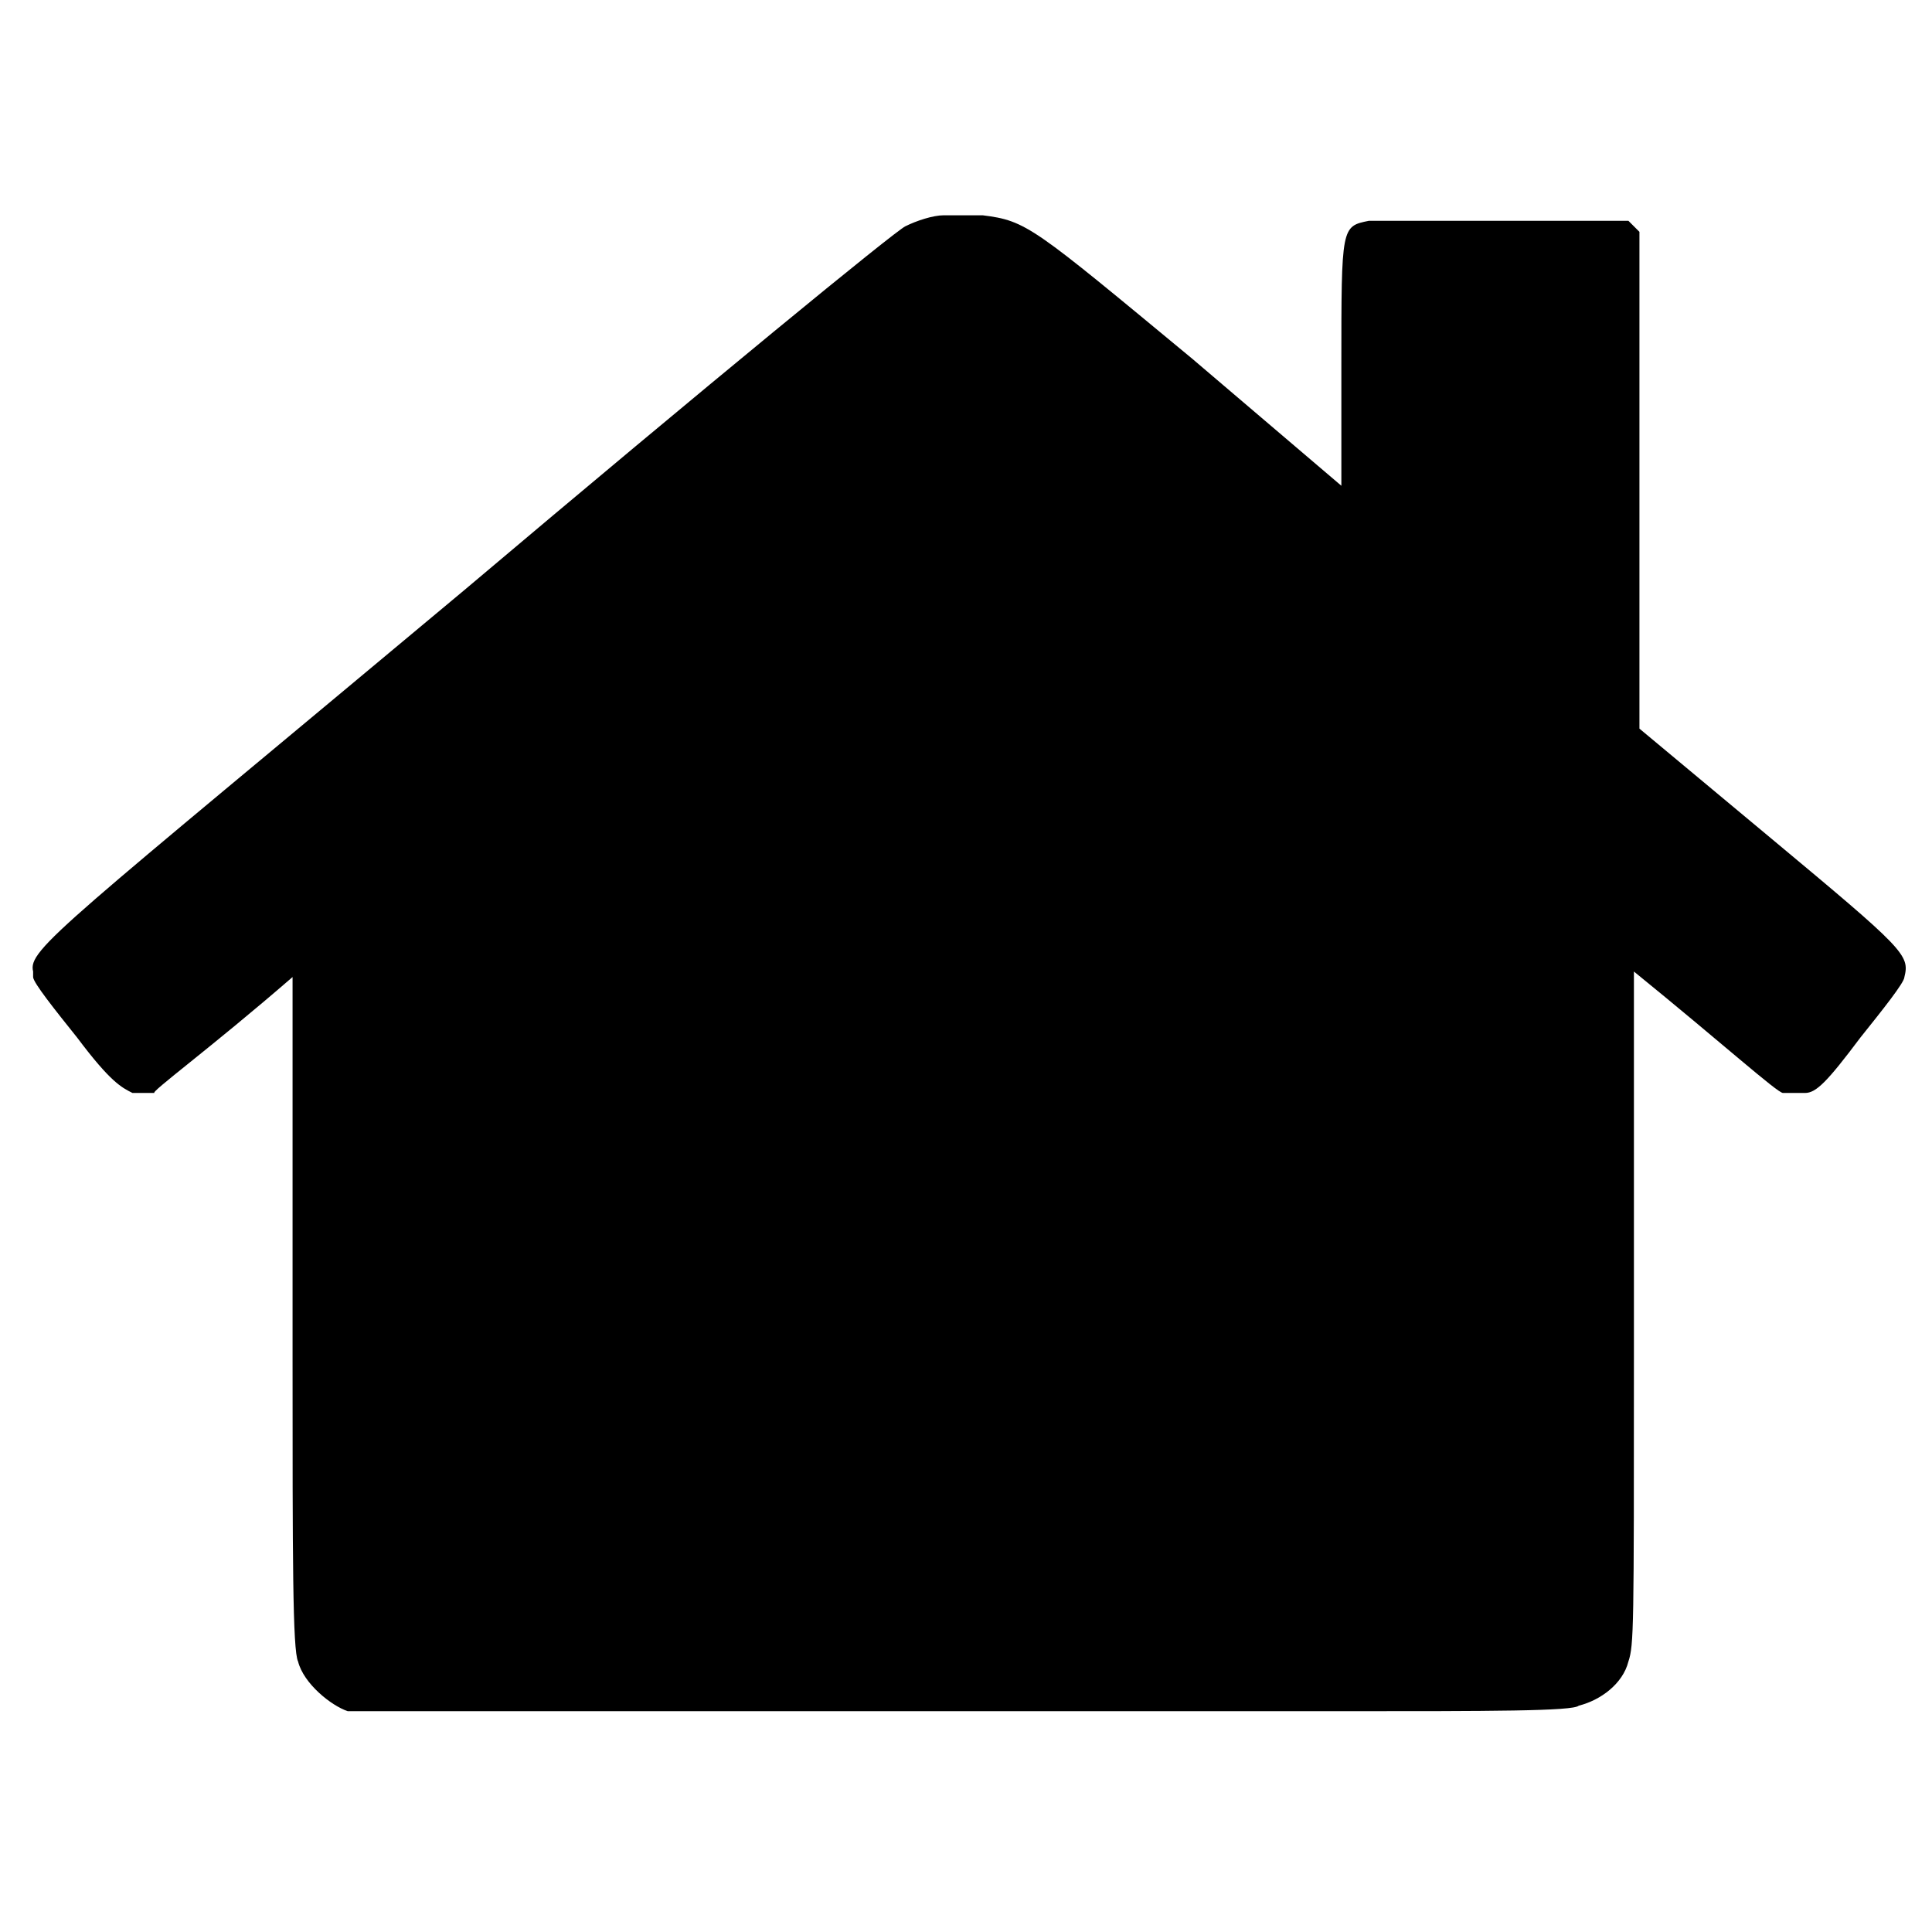
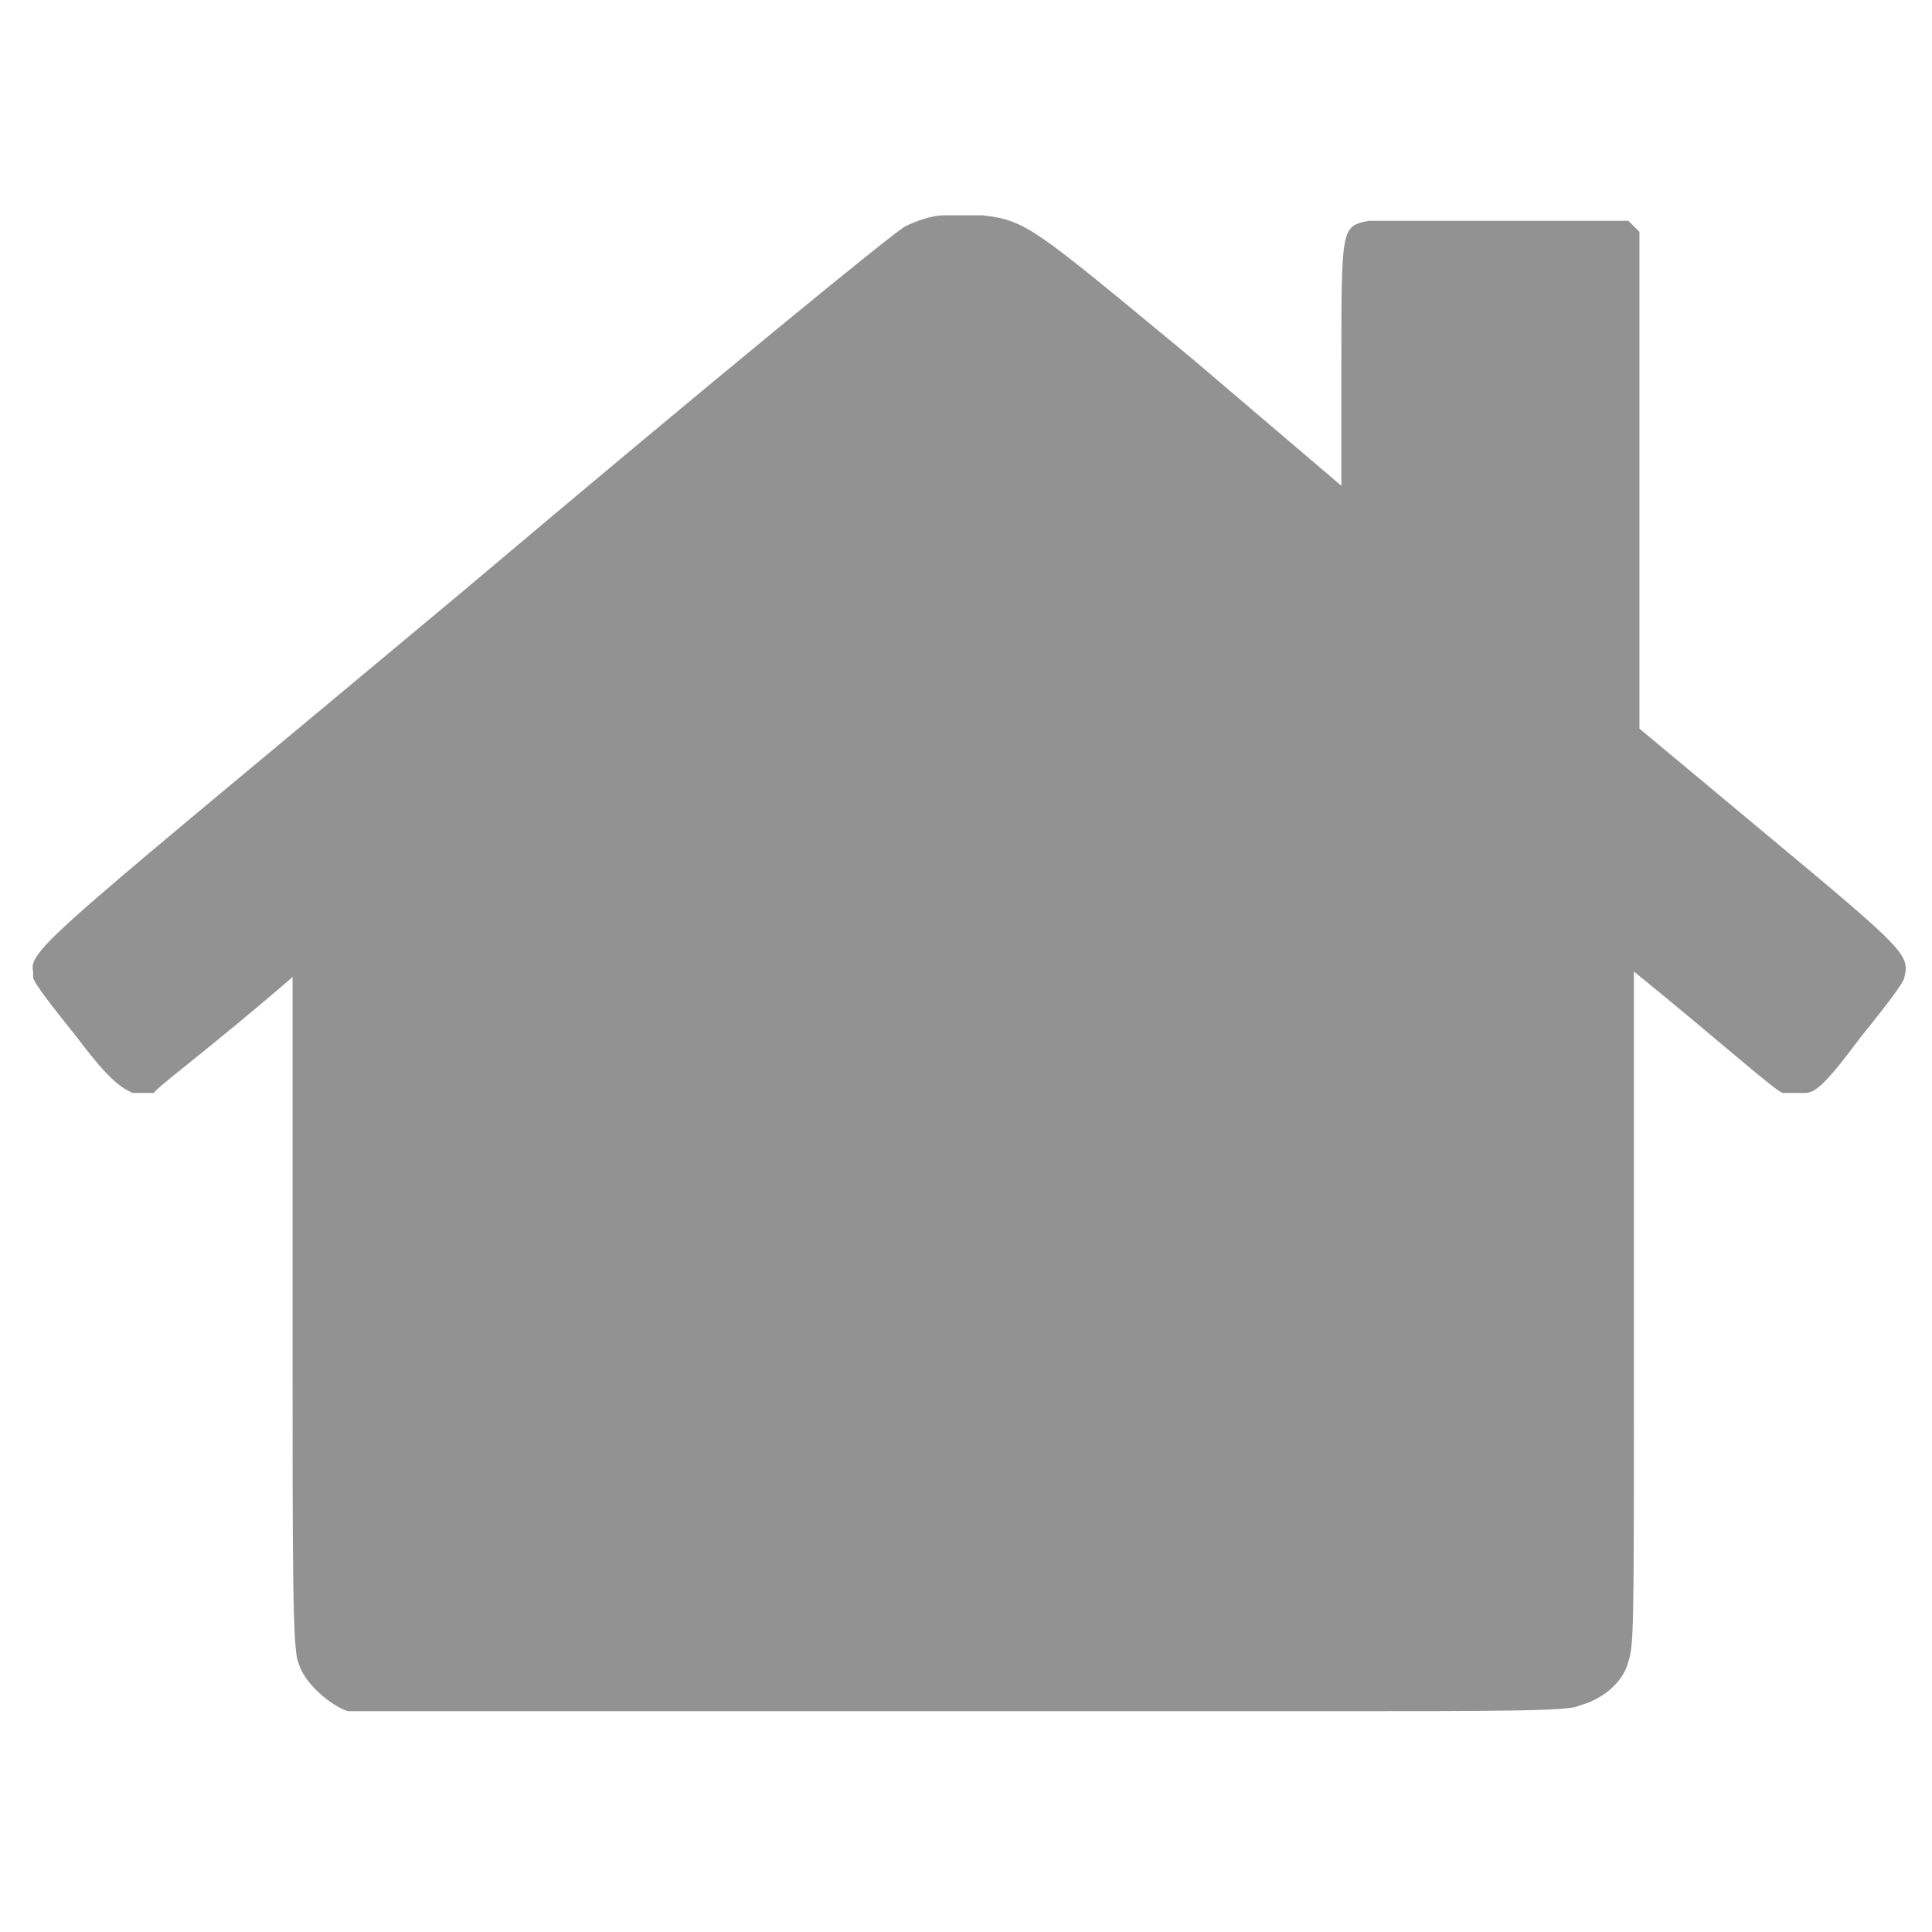
<svg xmlns="http://www.w3.org/2000/svg" version="1.1" id="Capa_1" x="0px" y="0px" viewBox="0 0 35 35" style="enable-background:new 0 0 35 35;" xml:space="preserve">
  <style type="text/css">
- 	.st0{fill-rule:evenodd;clip-rule:evenodd;}
+ 	.st0{fill-rule:evenodd;clip-rule:evenodd;fill:#929292;}
</style>
-   <path class="st0" d="M5.3,17.7v6.9c0,3.6,0,5.3,0.1,5.5c0.1,0.4,0.6,0.8,0.9,0.9C6.6,31,7.9,31,10.7,31h4.1h5.4h4.1  c2.7,0,4.2,0,4.3-0.1c0.4-0.1,0.8-0.4,0.9-0.8c0.1-0.3,0.1-0.6,0.1-5.5v-7c1.6,1.3,2.6,2.2,2.7,2.2c0.1,0,0.2,0,0.4,0  c0.2,0,0.4-0.2,1-1c0.4-0.5,0.8-1,0.8-1.1c0.1-0.4,0-0.5-2.4-2.5l-2.4-2l0-4.5l0-4.5l-0.2-0.2L29.3,4l-2.1,0c-1.4,0-2.2,0-2.4,0  c-0.5,0.1-0.5,0.1-0.5,2.6v0l0,2.2l-2.7-2.3c-2.9-2.4-3-2.5-3.8-2.6c-0.2,0-0.5,0-0.7,0c-0.2,0-0.5,0.1-0.7,0.2  c-0.2,0.1-3.5,2.8-8,6.6c-7.3,6.1-7.9,6.5-7.8,6.9c0,0,0,0.1,0,0.1c0,0.1,0.4,0.6,0.8,1.1c0.6,0.8,0.8,0.9,1,1c0.1,0,0.3,0,0.4,0  C2.7,19.8,3.8,19,5.3,17.7z" />
+   <path class="st0" d="M5.3,17.7v6.9c0,3.6,0,5.3,0.1,5.5C5.5,30.5,6,30.9,6.3,31c0.3,0,1.6,0,4.4,0h4.1h5.4h4.1c2.7,0,4.2,0,4.3-0.1  c0.4-0.1,0.8-0.4,0.9-0.8c0.1-0.3,0.1-0.6,0.1-5.5v-7c1.6,1.3,2.6,2.2,2.7,2.2c0.1,0,0.2,0,0.4,0s0.4-0.2,1-1c0.4-0.5,0.8-1,0.8-1.1  c0.1-0.4,0-0.5-2.4-2.5l-2.4-2V8.7V4.2L29.5,4l-0.2,0h-2.1c-1.4,0-2.2,0-2.4,0c-0.5,0.1-0.5,0.1-0.5,2.6l0,0v2.2l-2.7-2.3  c-2.9-2.4-3-2.5-3.8-2.6c-0.2,0-0.5,0-0.7,0S16.6,4,16.4,4.1s-3.5,2.8-8,6.6c-7.3,6.1-7.9,6.5-7.8,6.9v0.1c0,0.1,0.4,0.6,0.8,1.1  c0.6,0.8,0.8,0.9,1,1c0.1,0,0.3,0,0.4,0C2.7,19.8,3.8,19,5.3,17.7z" />
</svg>
